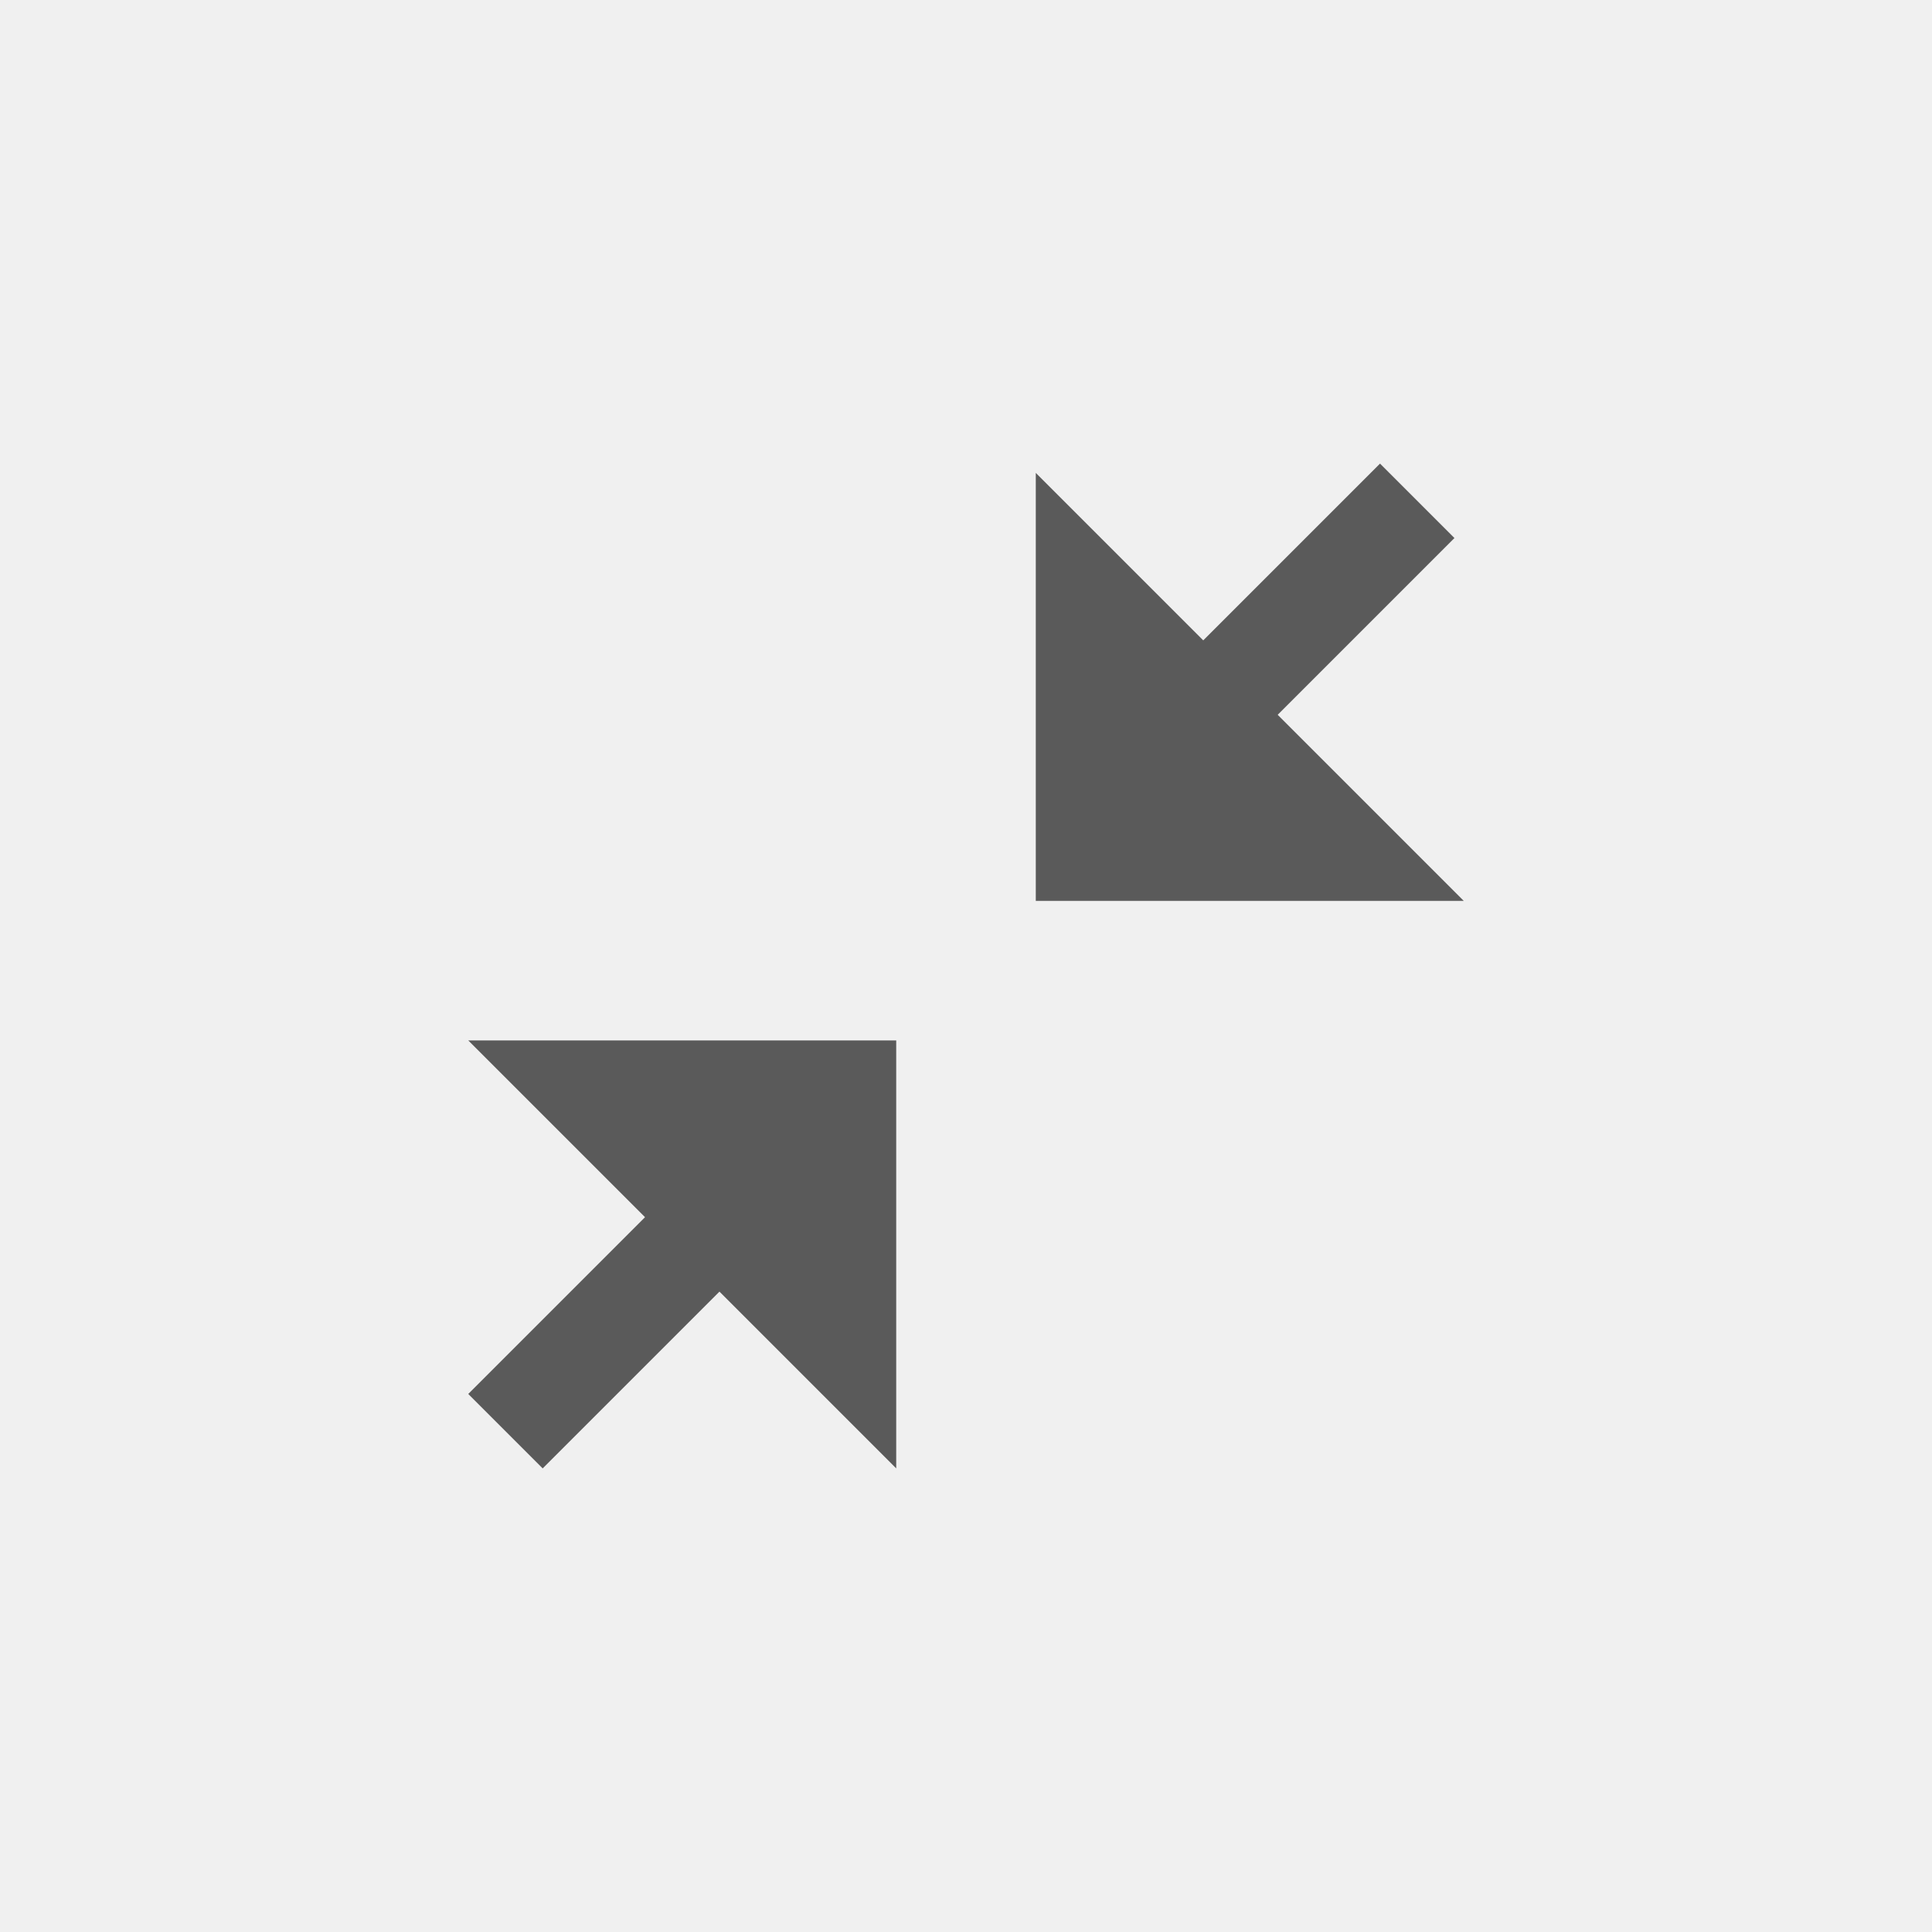
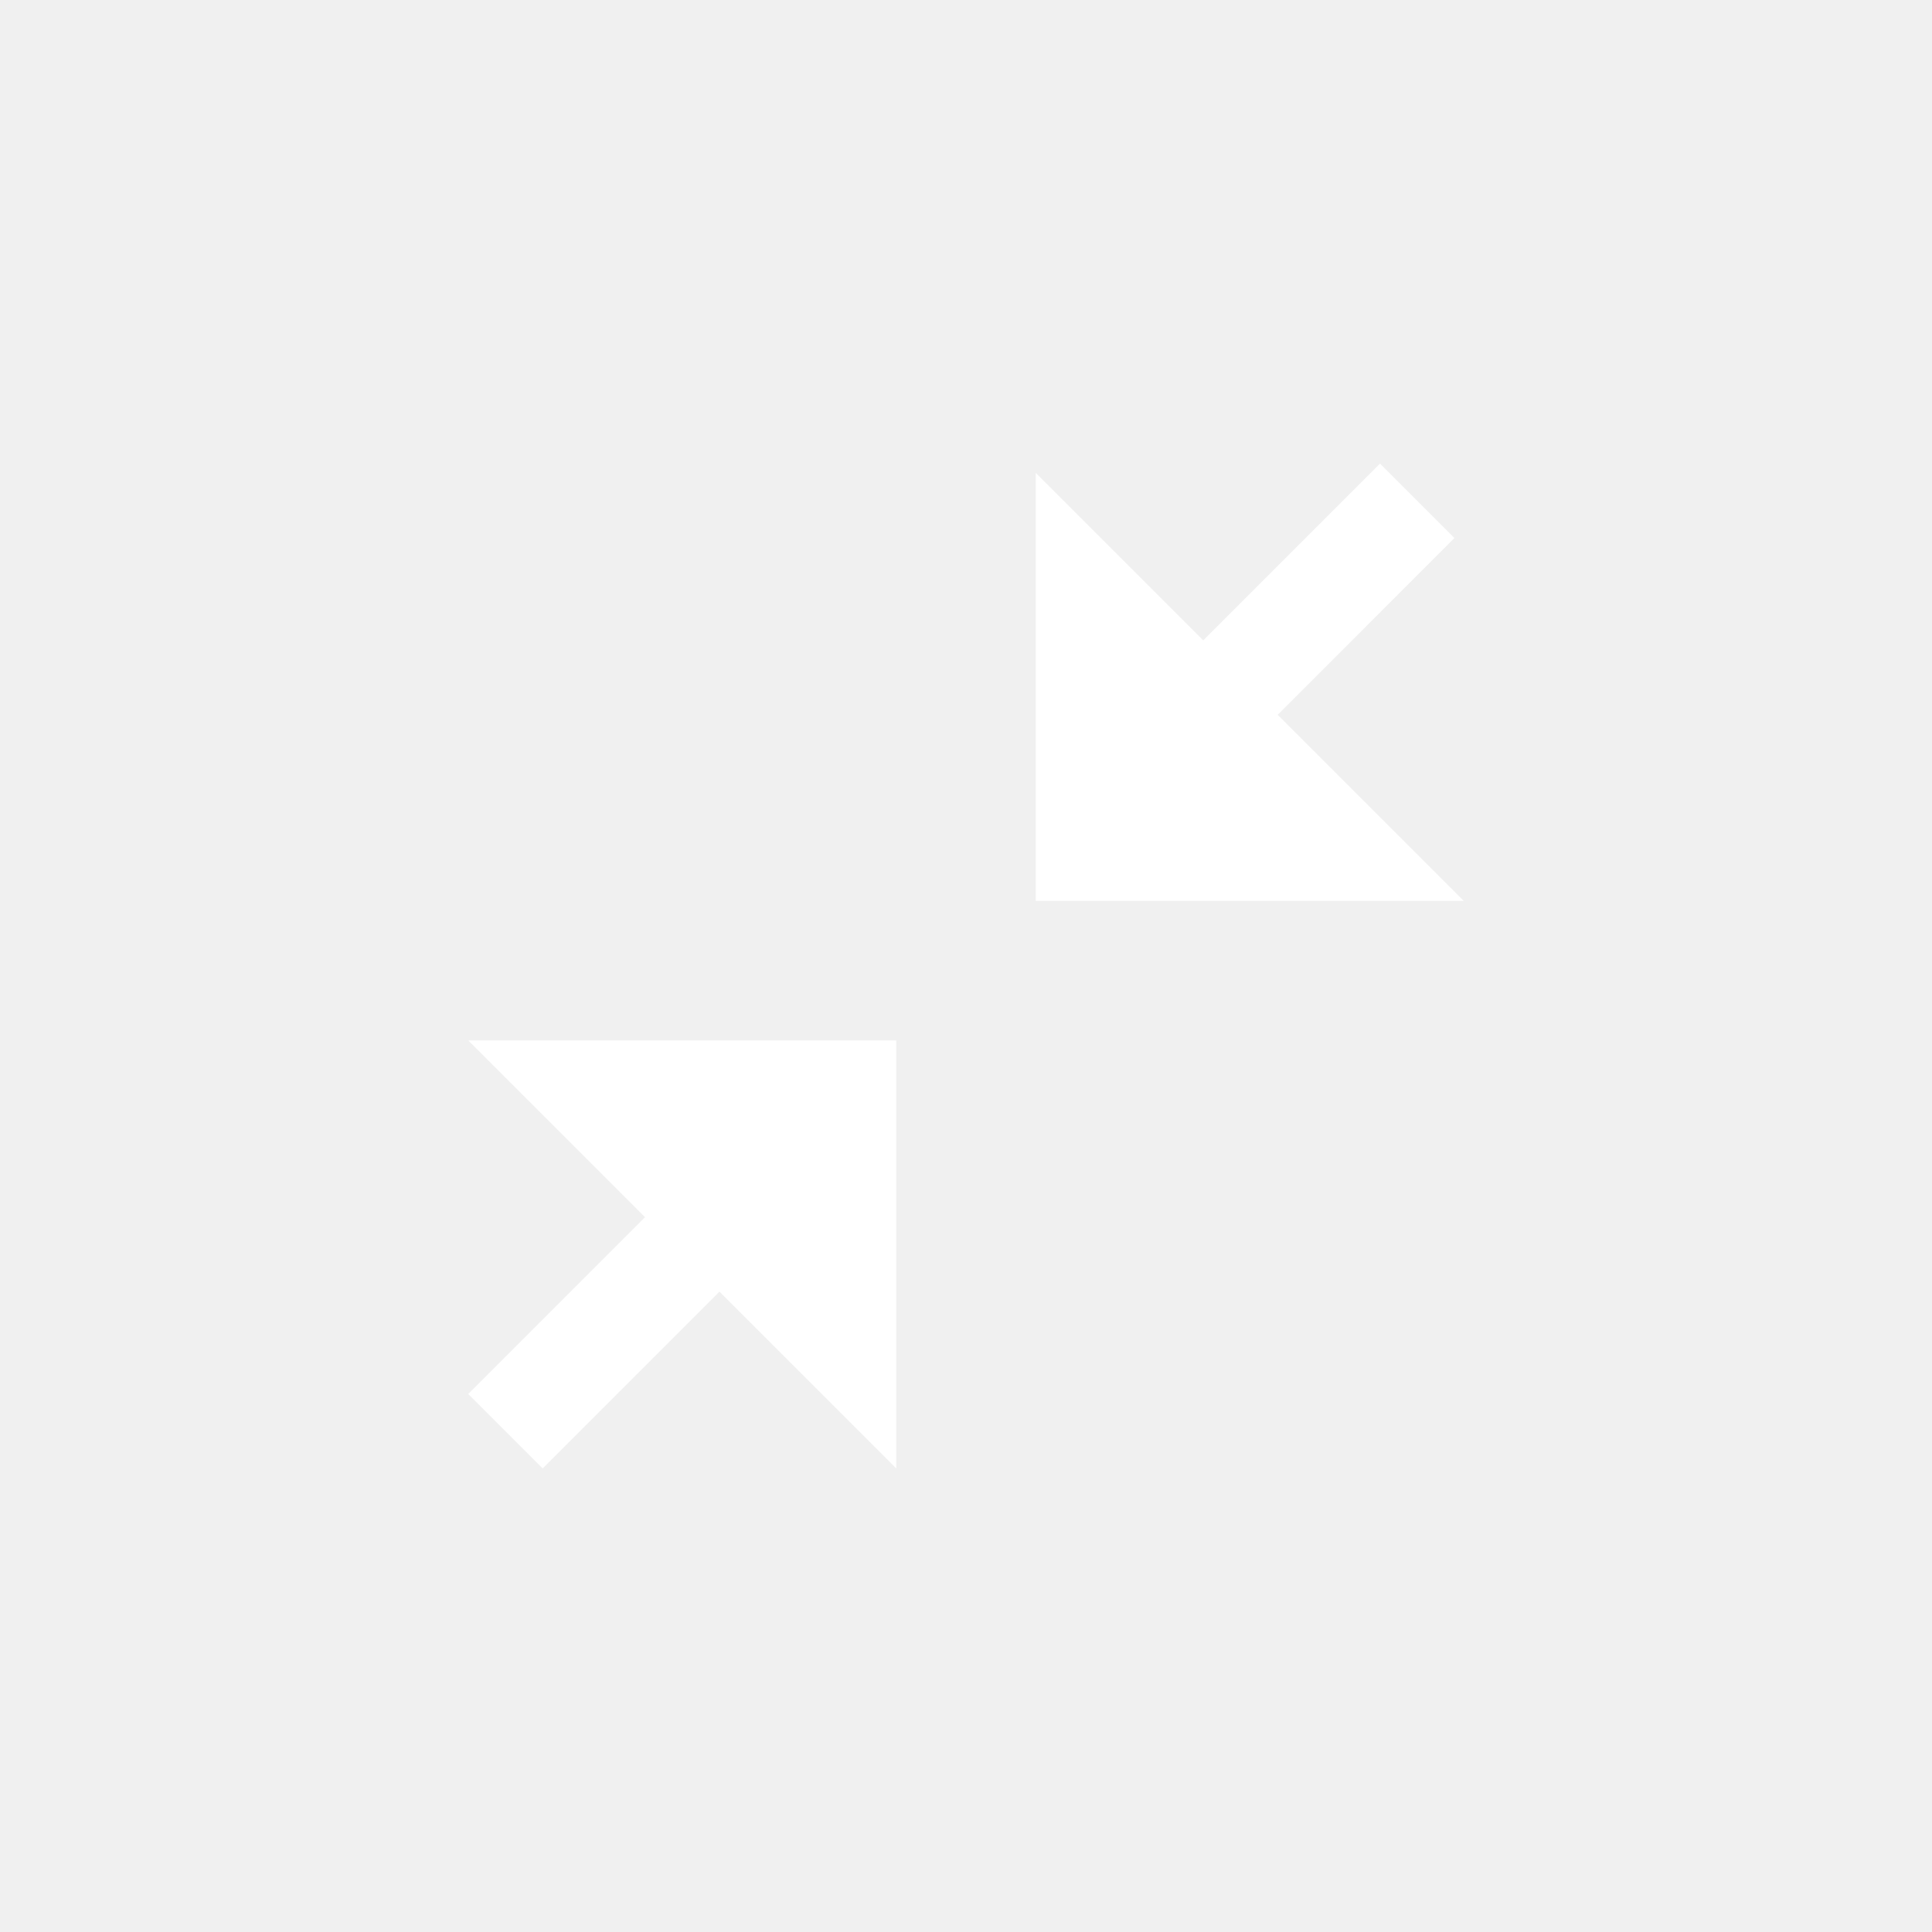
<svg xmlns="http://www.w3.org/2000/svg" viewBox="0 0 1024 1024" version="1.1" width="32" height="32">
-   <path d="M677.193 378.86 770.882 285.168 731.433 245.718 637.745 339.41 548.984 250.651 548.984 477.481 775.814 477.481Z" fill="#5a5a5a" />
-   <path d="M341.877 645.139 248.184 738.832 287.634 778.281 381.326 684.589 475.015 778.281 475.015 551.451 248.184 551.451Z" fill="#5a5a5a" />
+   <path d="M677.193 378.86 770.882 285.168 731.433 245.718 637.745 339.41 548.984 250.651 548.984 477.481 775.814 477.481Z" fill="#fff" />
+   <path d="M341.877 645.139 248.184 738.832 287.634 778.281 381.326 684.589 475.015 778.281 475.015 551.451 248.184 551.451Z" fill="#fff" />
</svg>
